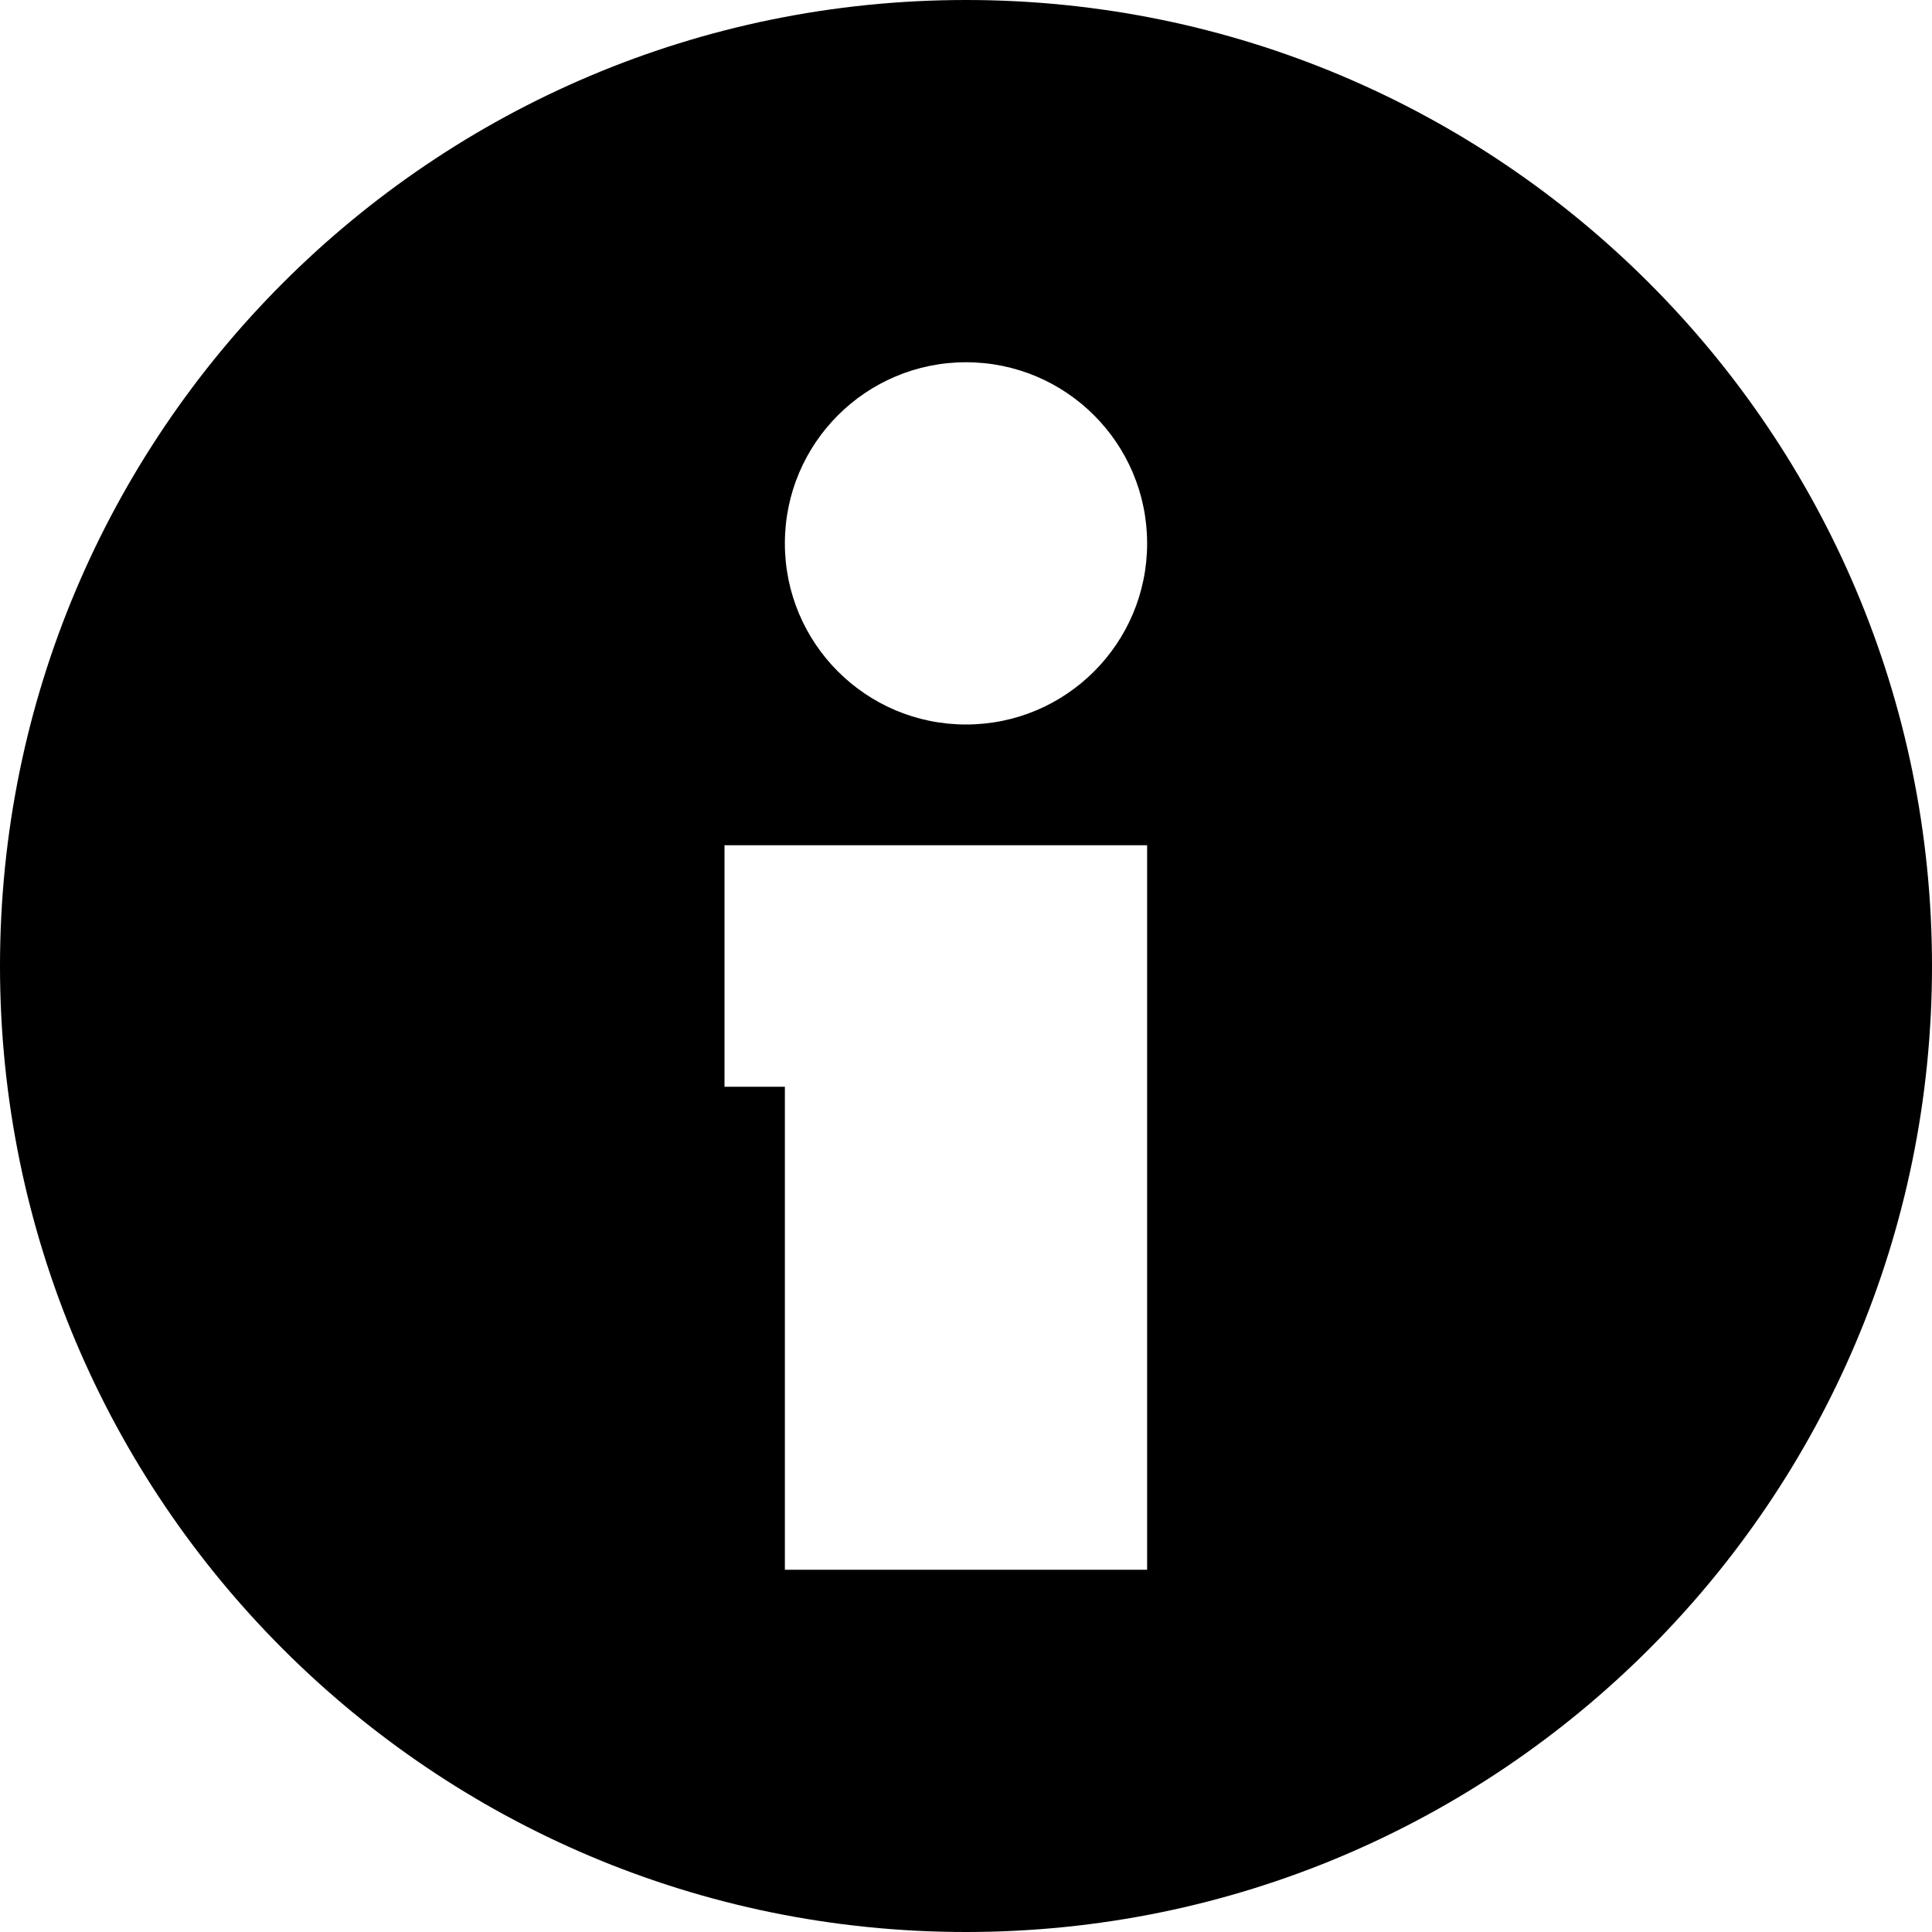
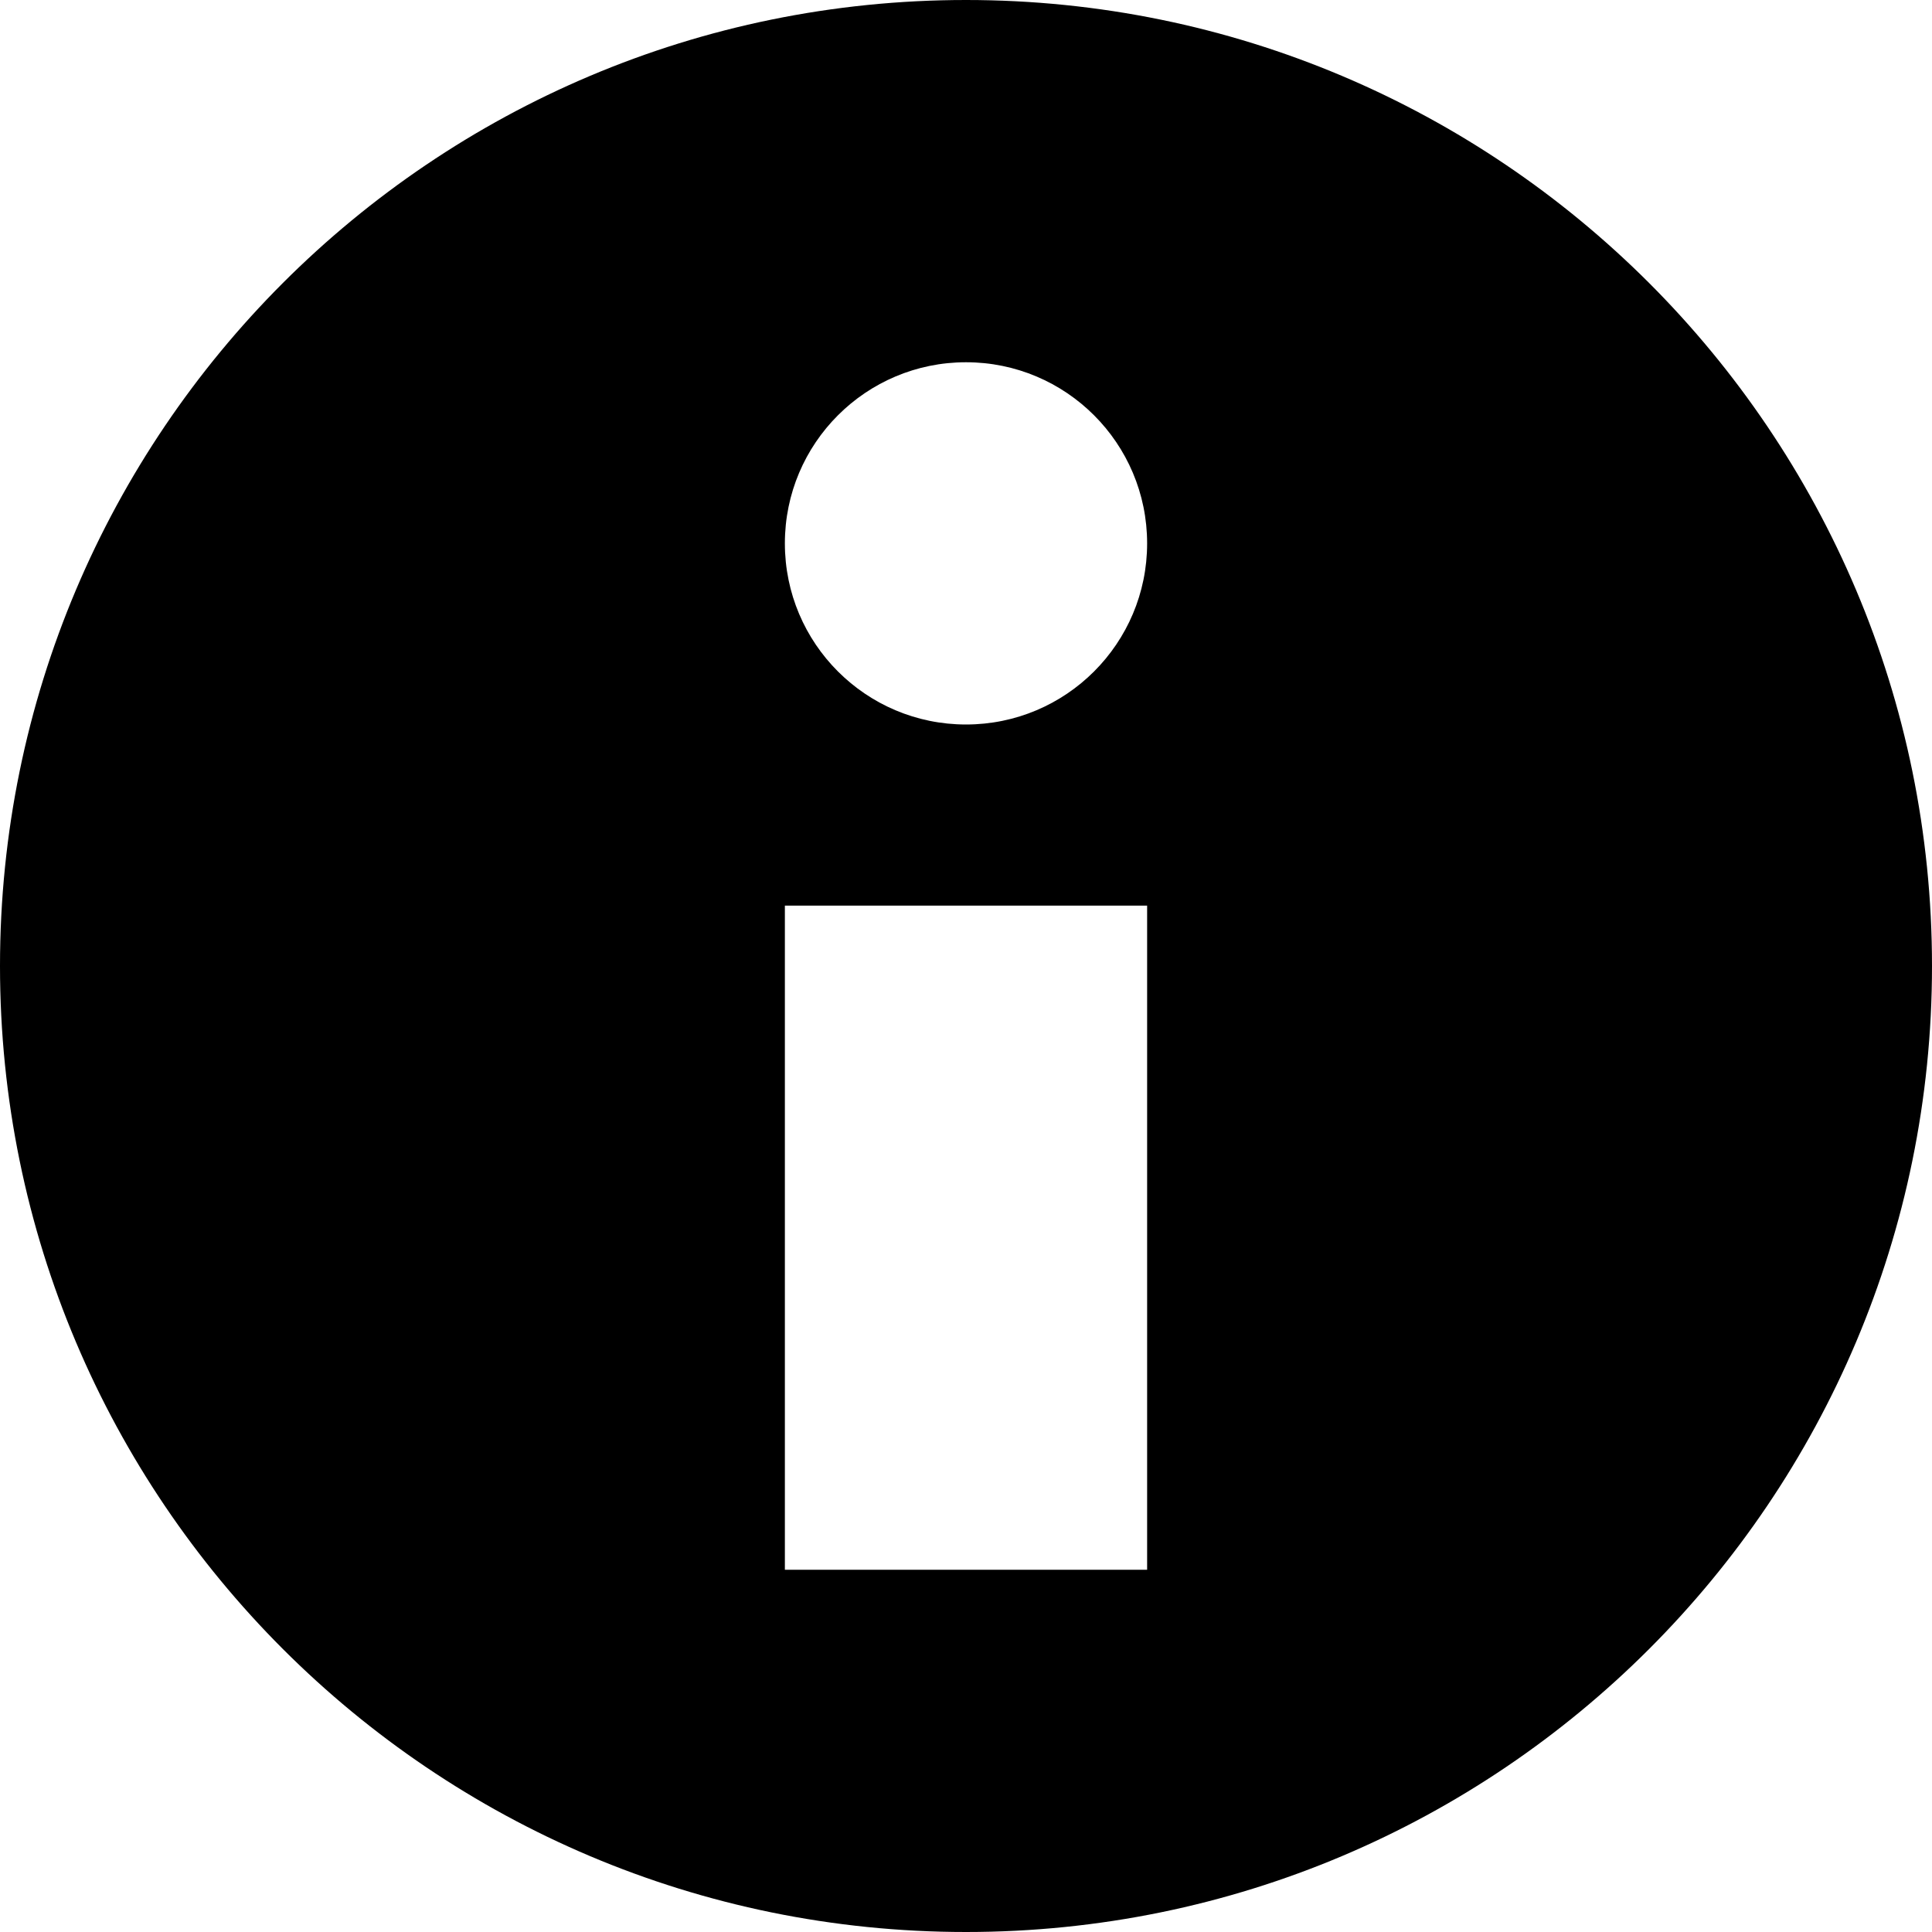
<svg xmlns="http://www.w3.org/2000/svg" id="info" viewBox="0 0 32 32" width="32" height="32">
-   <path d="M16 0 A16 16 0 0 1 16 32 A16 16 0 0 1 16 0 M19 14 L12 14 L12 18 L13 18 L13 26 L19 26 z M16 6 A3 3 0 0 0 16 12 A3 3 0 0 0 16 6" />
+   <path d=" M16 0 A16 16 0 0 1 16 32 A16 16 0 0 1 16 0 M19 15 L13 15 L13 26 L19 26 z M16 6 A3 3 0 0 0 16 12 A3 3 0 0 0 16 6 " />
</svg>
